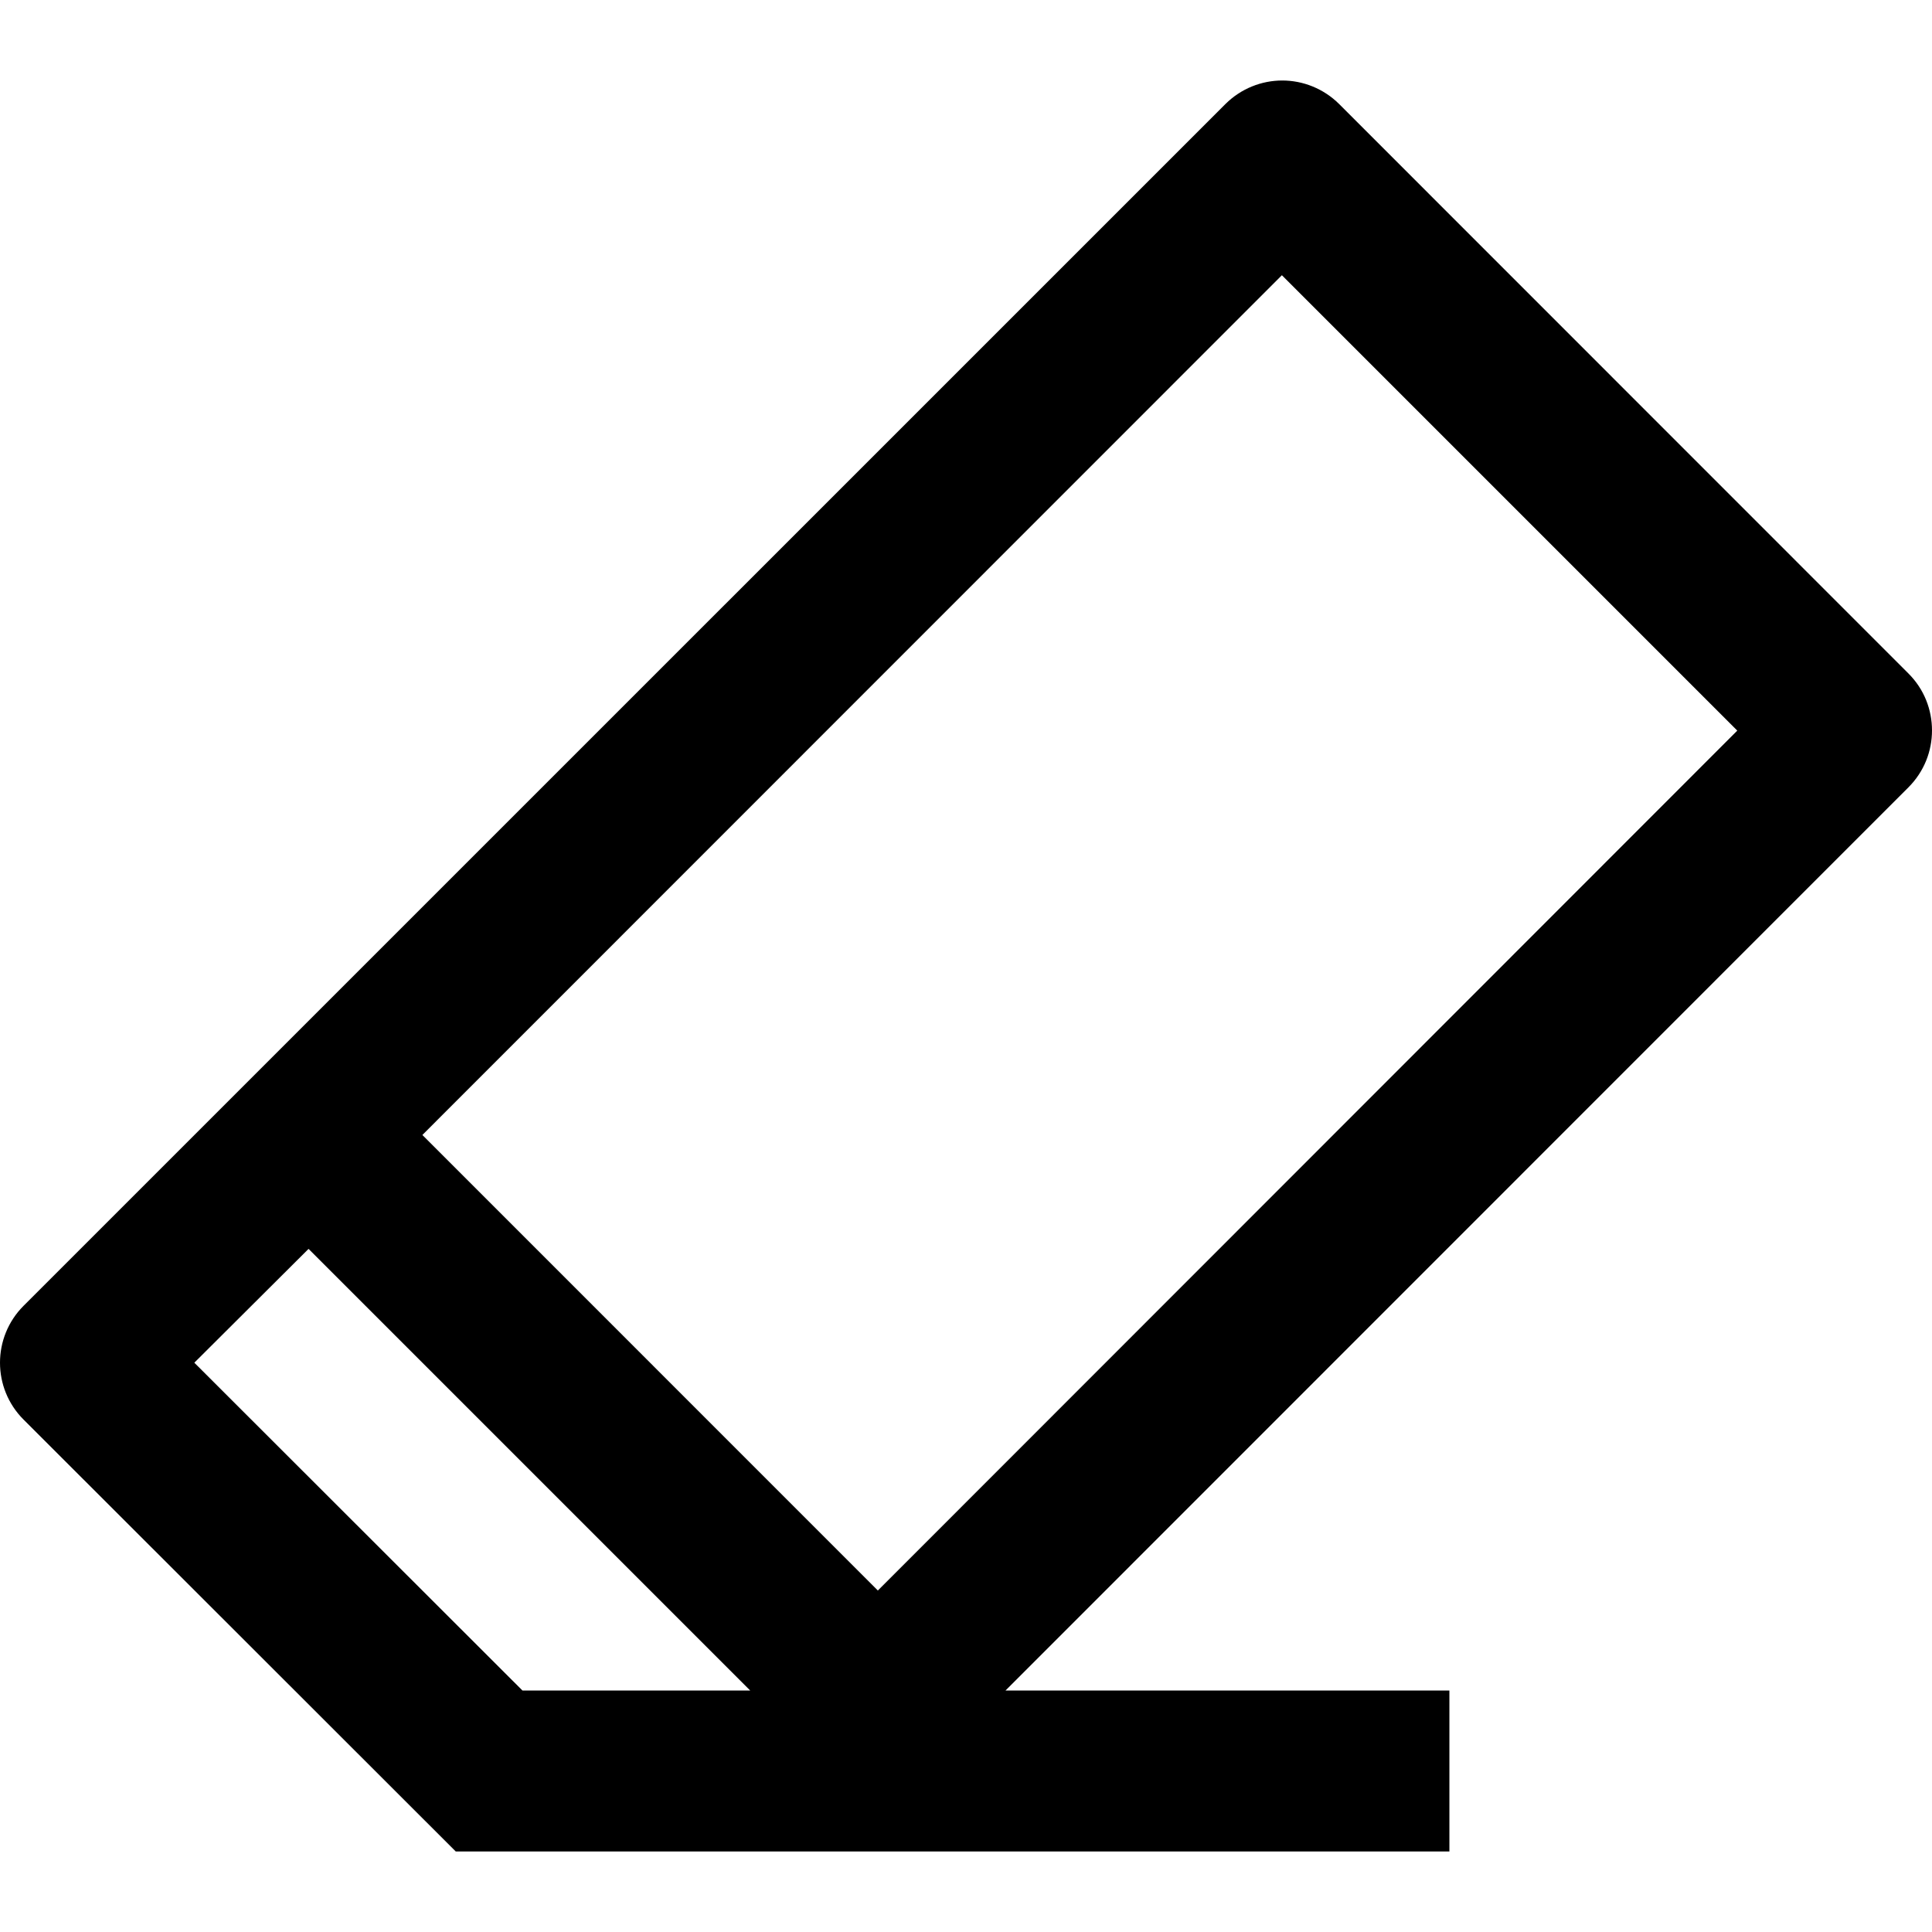
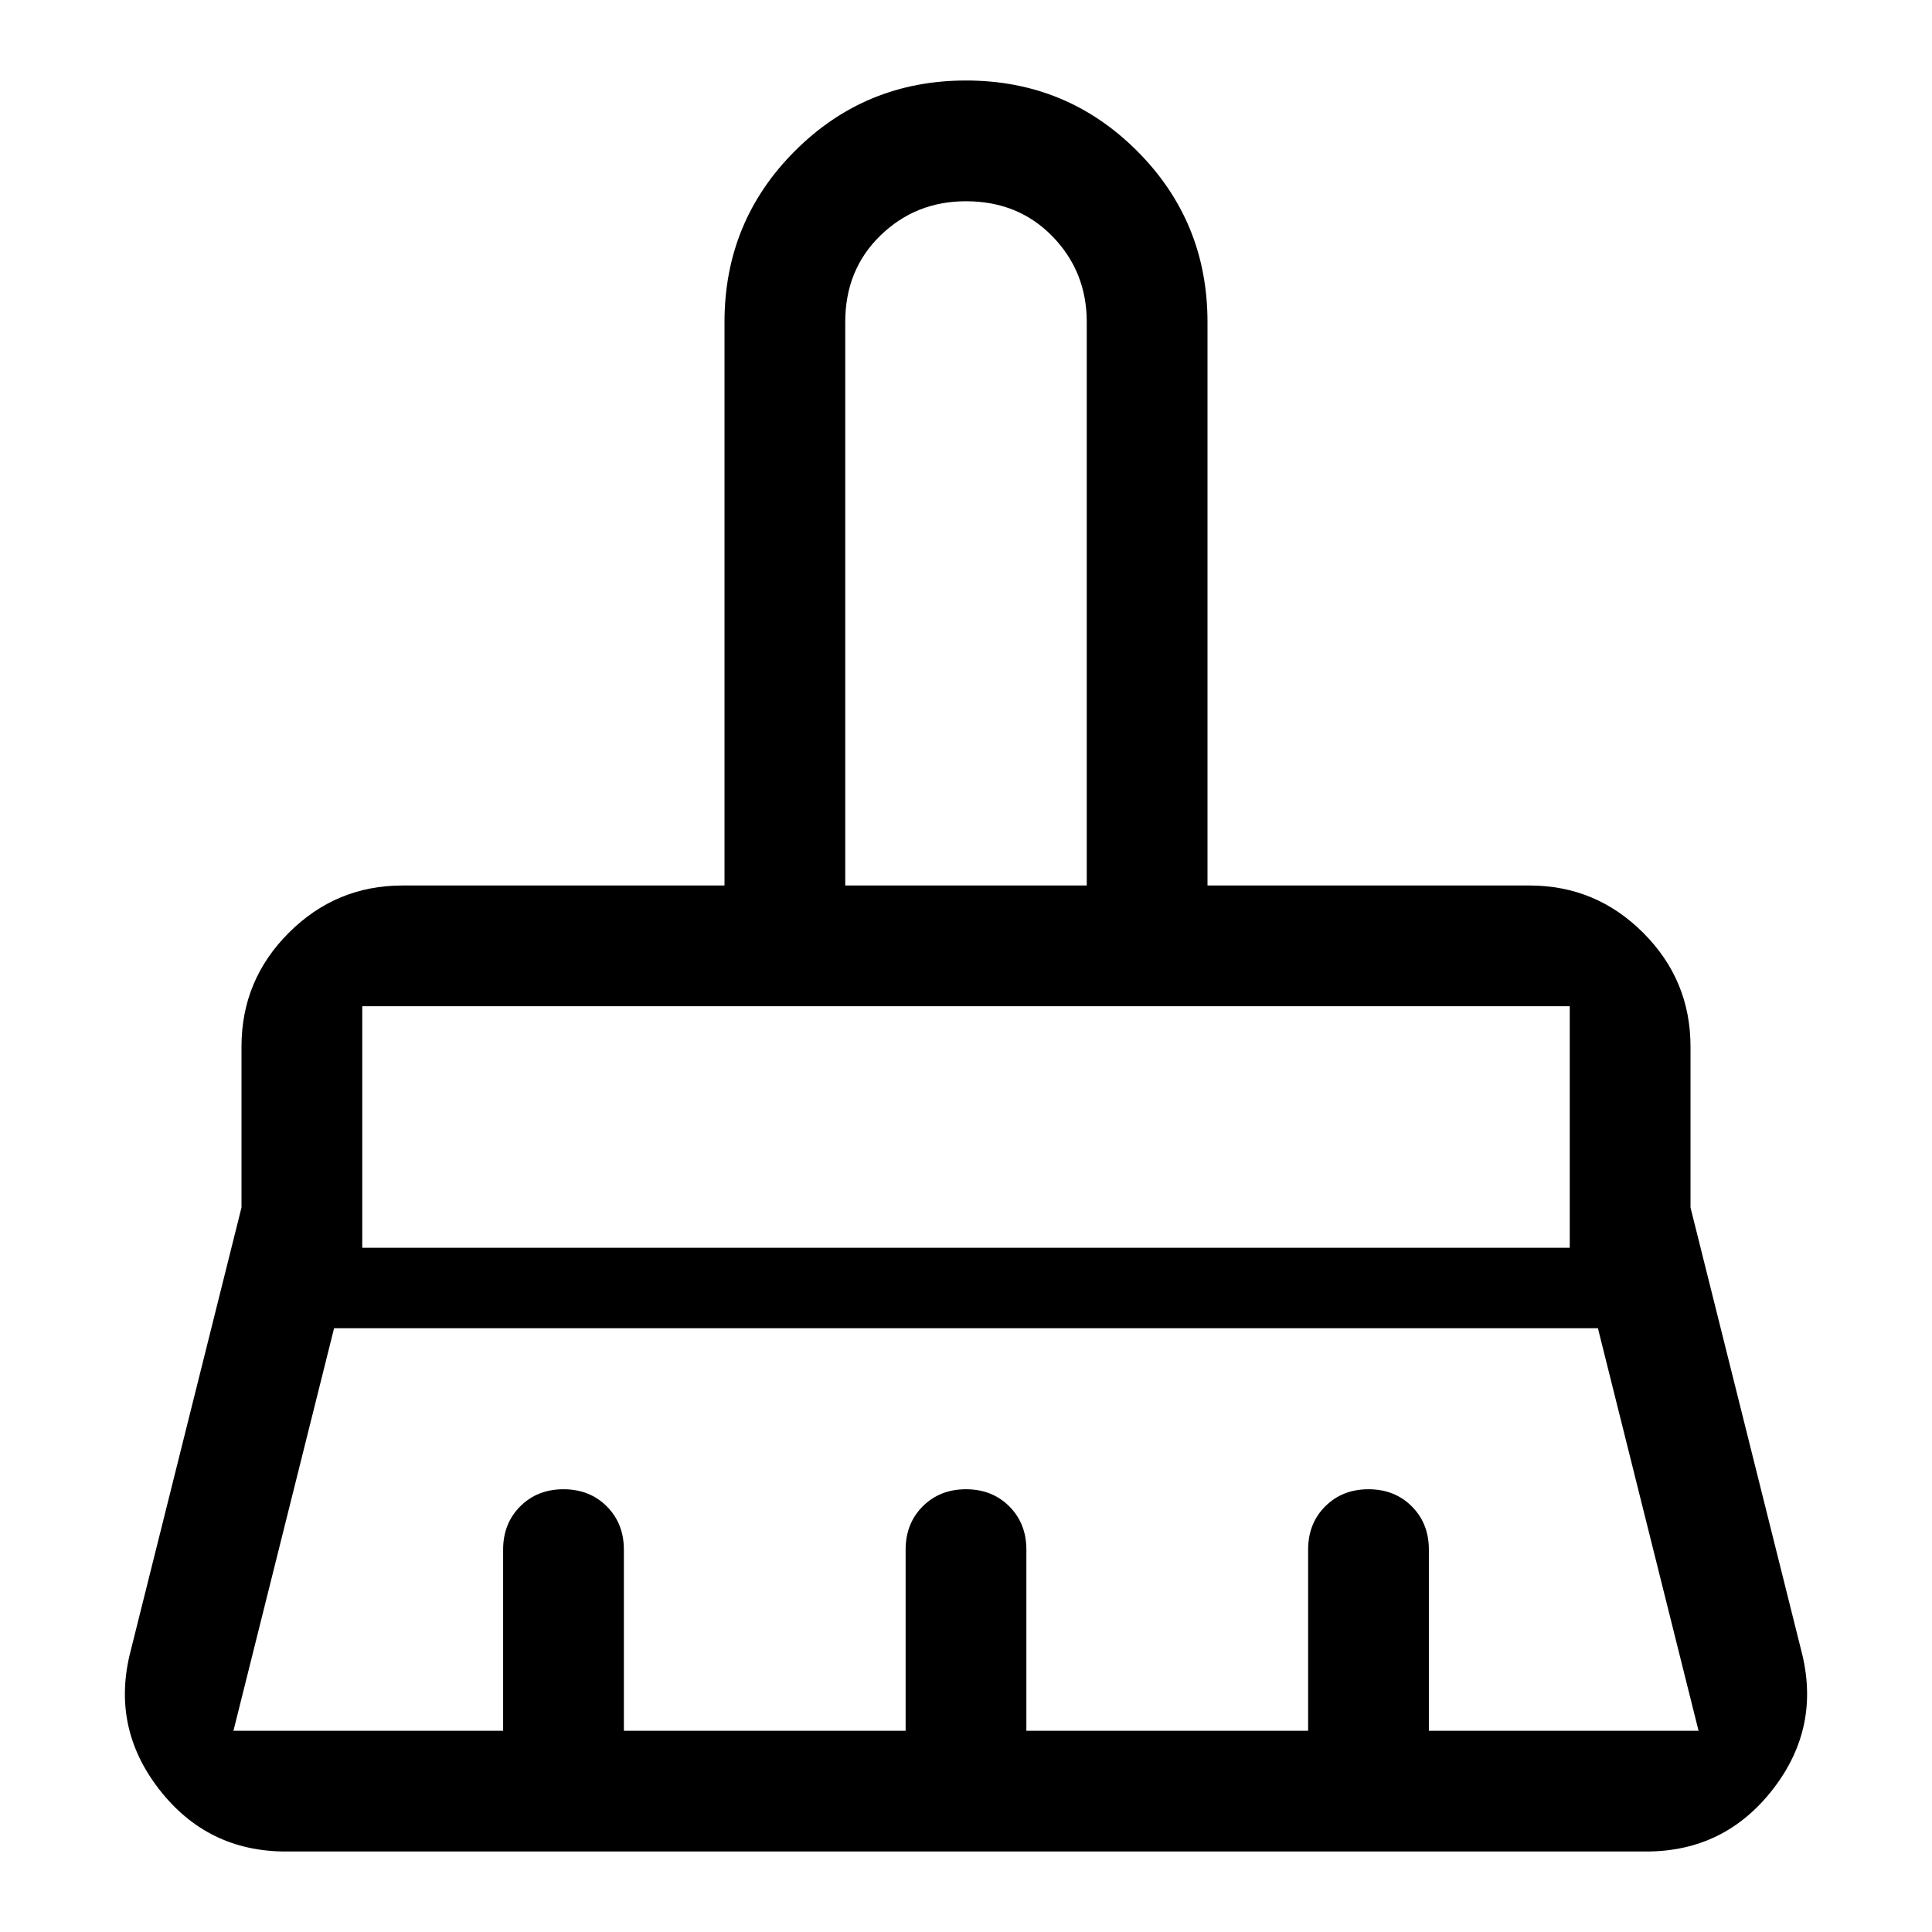
- <svg xmlns="http://www.w3.org/2000/svg" width="24" height="24" fill-rule="evenodd" clip-rule="evenodd">
-   <path d="M5.662 23l-5.369-5.365c-.195-.195-.293-.45-.293-.707 0-.256.098-.512.293-.707l14.929-14.928c.195-.194.451-.293.707-.293.255 0 .512.099.707.293l7.071 7.073c.196.195.293.451.293.708 0 .256-.097.511-.293.707l-11.216 11.219h5.514v2h-12.343zm3.657-2l-5.486-5.486-1.419 1.414 4.076 4.072h2.829zm6.605-17.581l-10.677 10.68 5.658 5.659 10.676-10.682-5.657-5.657z" />
+ <svg xmlns="http://www.w3.org/2000/svg" height="48" width="48">
+   <path d="M21 22h6V8q0-1.25-.85-2.125T24 5q-1.25 0-2.125.85T21 8ZM9 31h30v-6H9ZM5.8 43h6.7v-4.5q0-.65.425-1.075Q13.35 37 14 37q.65 0 1.075.425.425.425.425 1.075V43h7v-4.5q0-.65.425-1.075Q23.35 37 24 37q.65 0 1.075.425.425.425.425 1.075V43h7v-4.5q0-.65.425-1.075Q33.35 37 34 37q.65 0 1.075.425.425.425.425 1.075V43h6.7l-2.5-10H8.3L5.8 43Zm35.1 3H7.1q-1.95 0-3.15-1.55T3.25 41L6 30v-4q0-1.65 1.175-2.825Q8.35 22 10 22h8V8q0-2.5 1.75-4.25T24 2q2.5 0 4.25 1.75T30 8v14h8q1.65 0 2.825 1.175Q42 24.35 42 26v4l2.75 11q.5 1.9-.7 3.45Q42.85 46 40.9 46ZM39 25H9h30Zm-12-3h-6 6Z" />
</svg>
